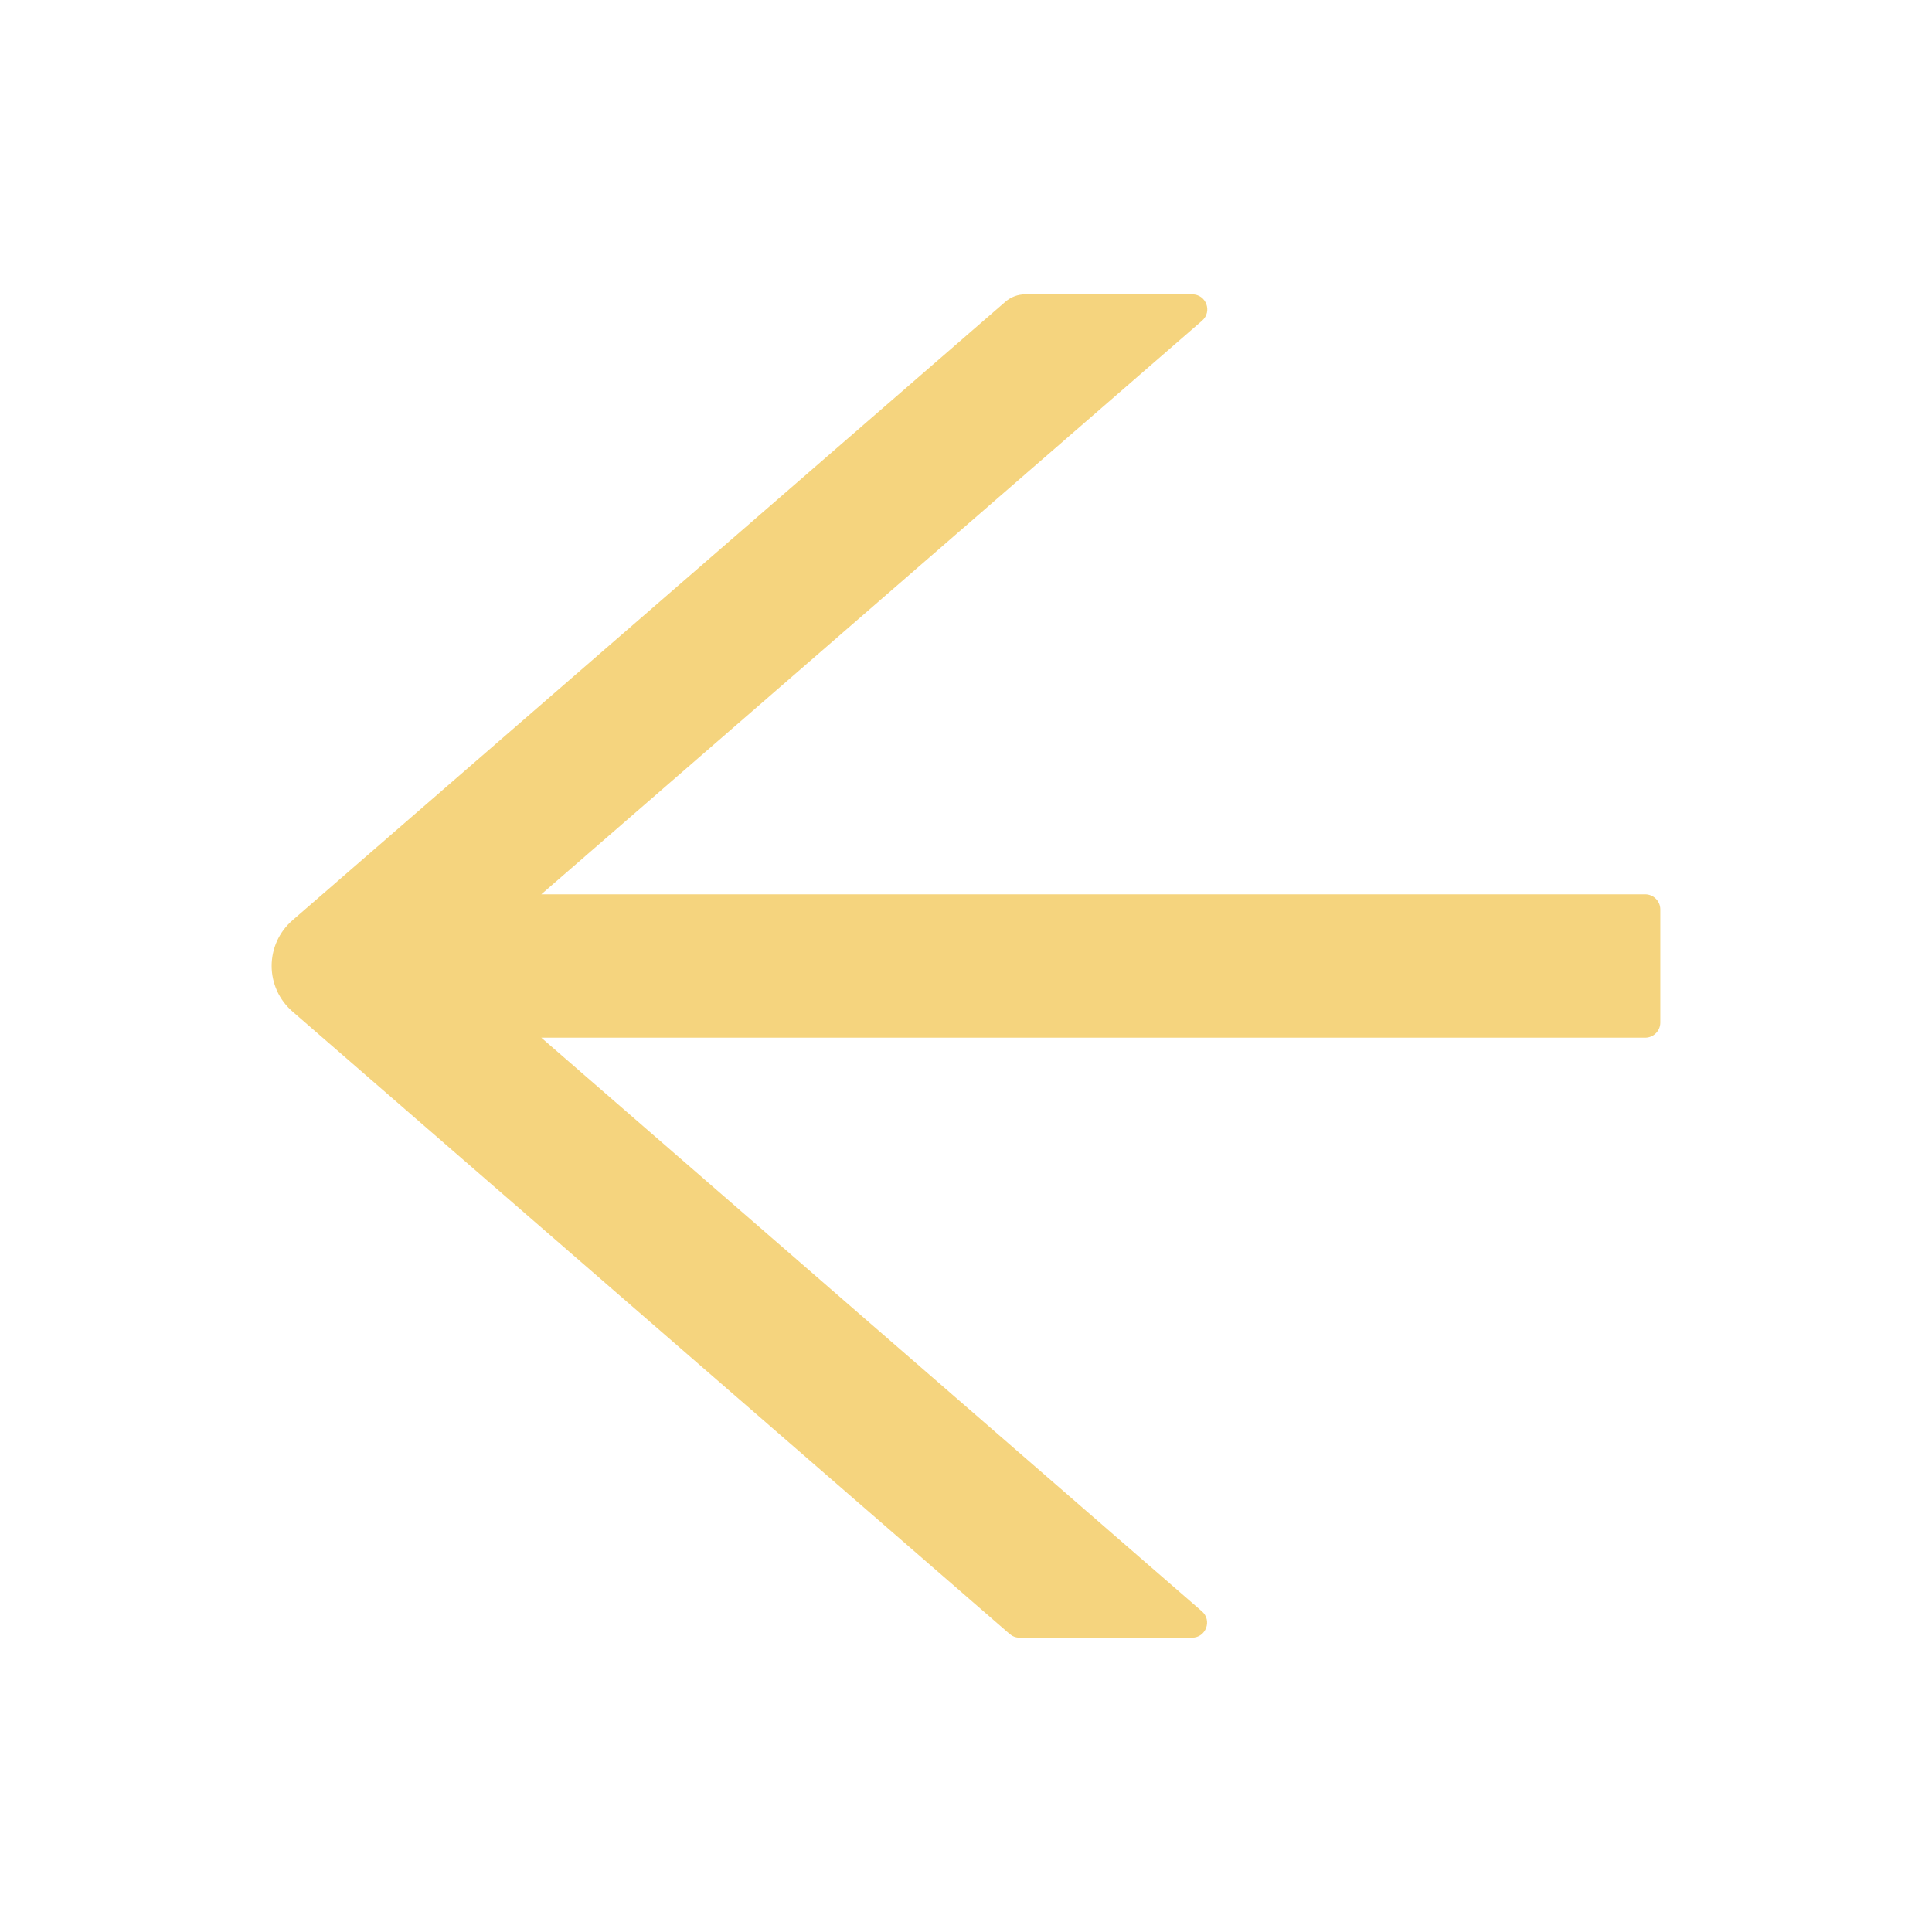
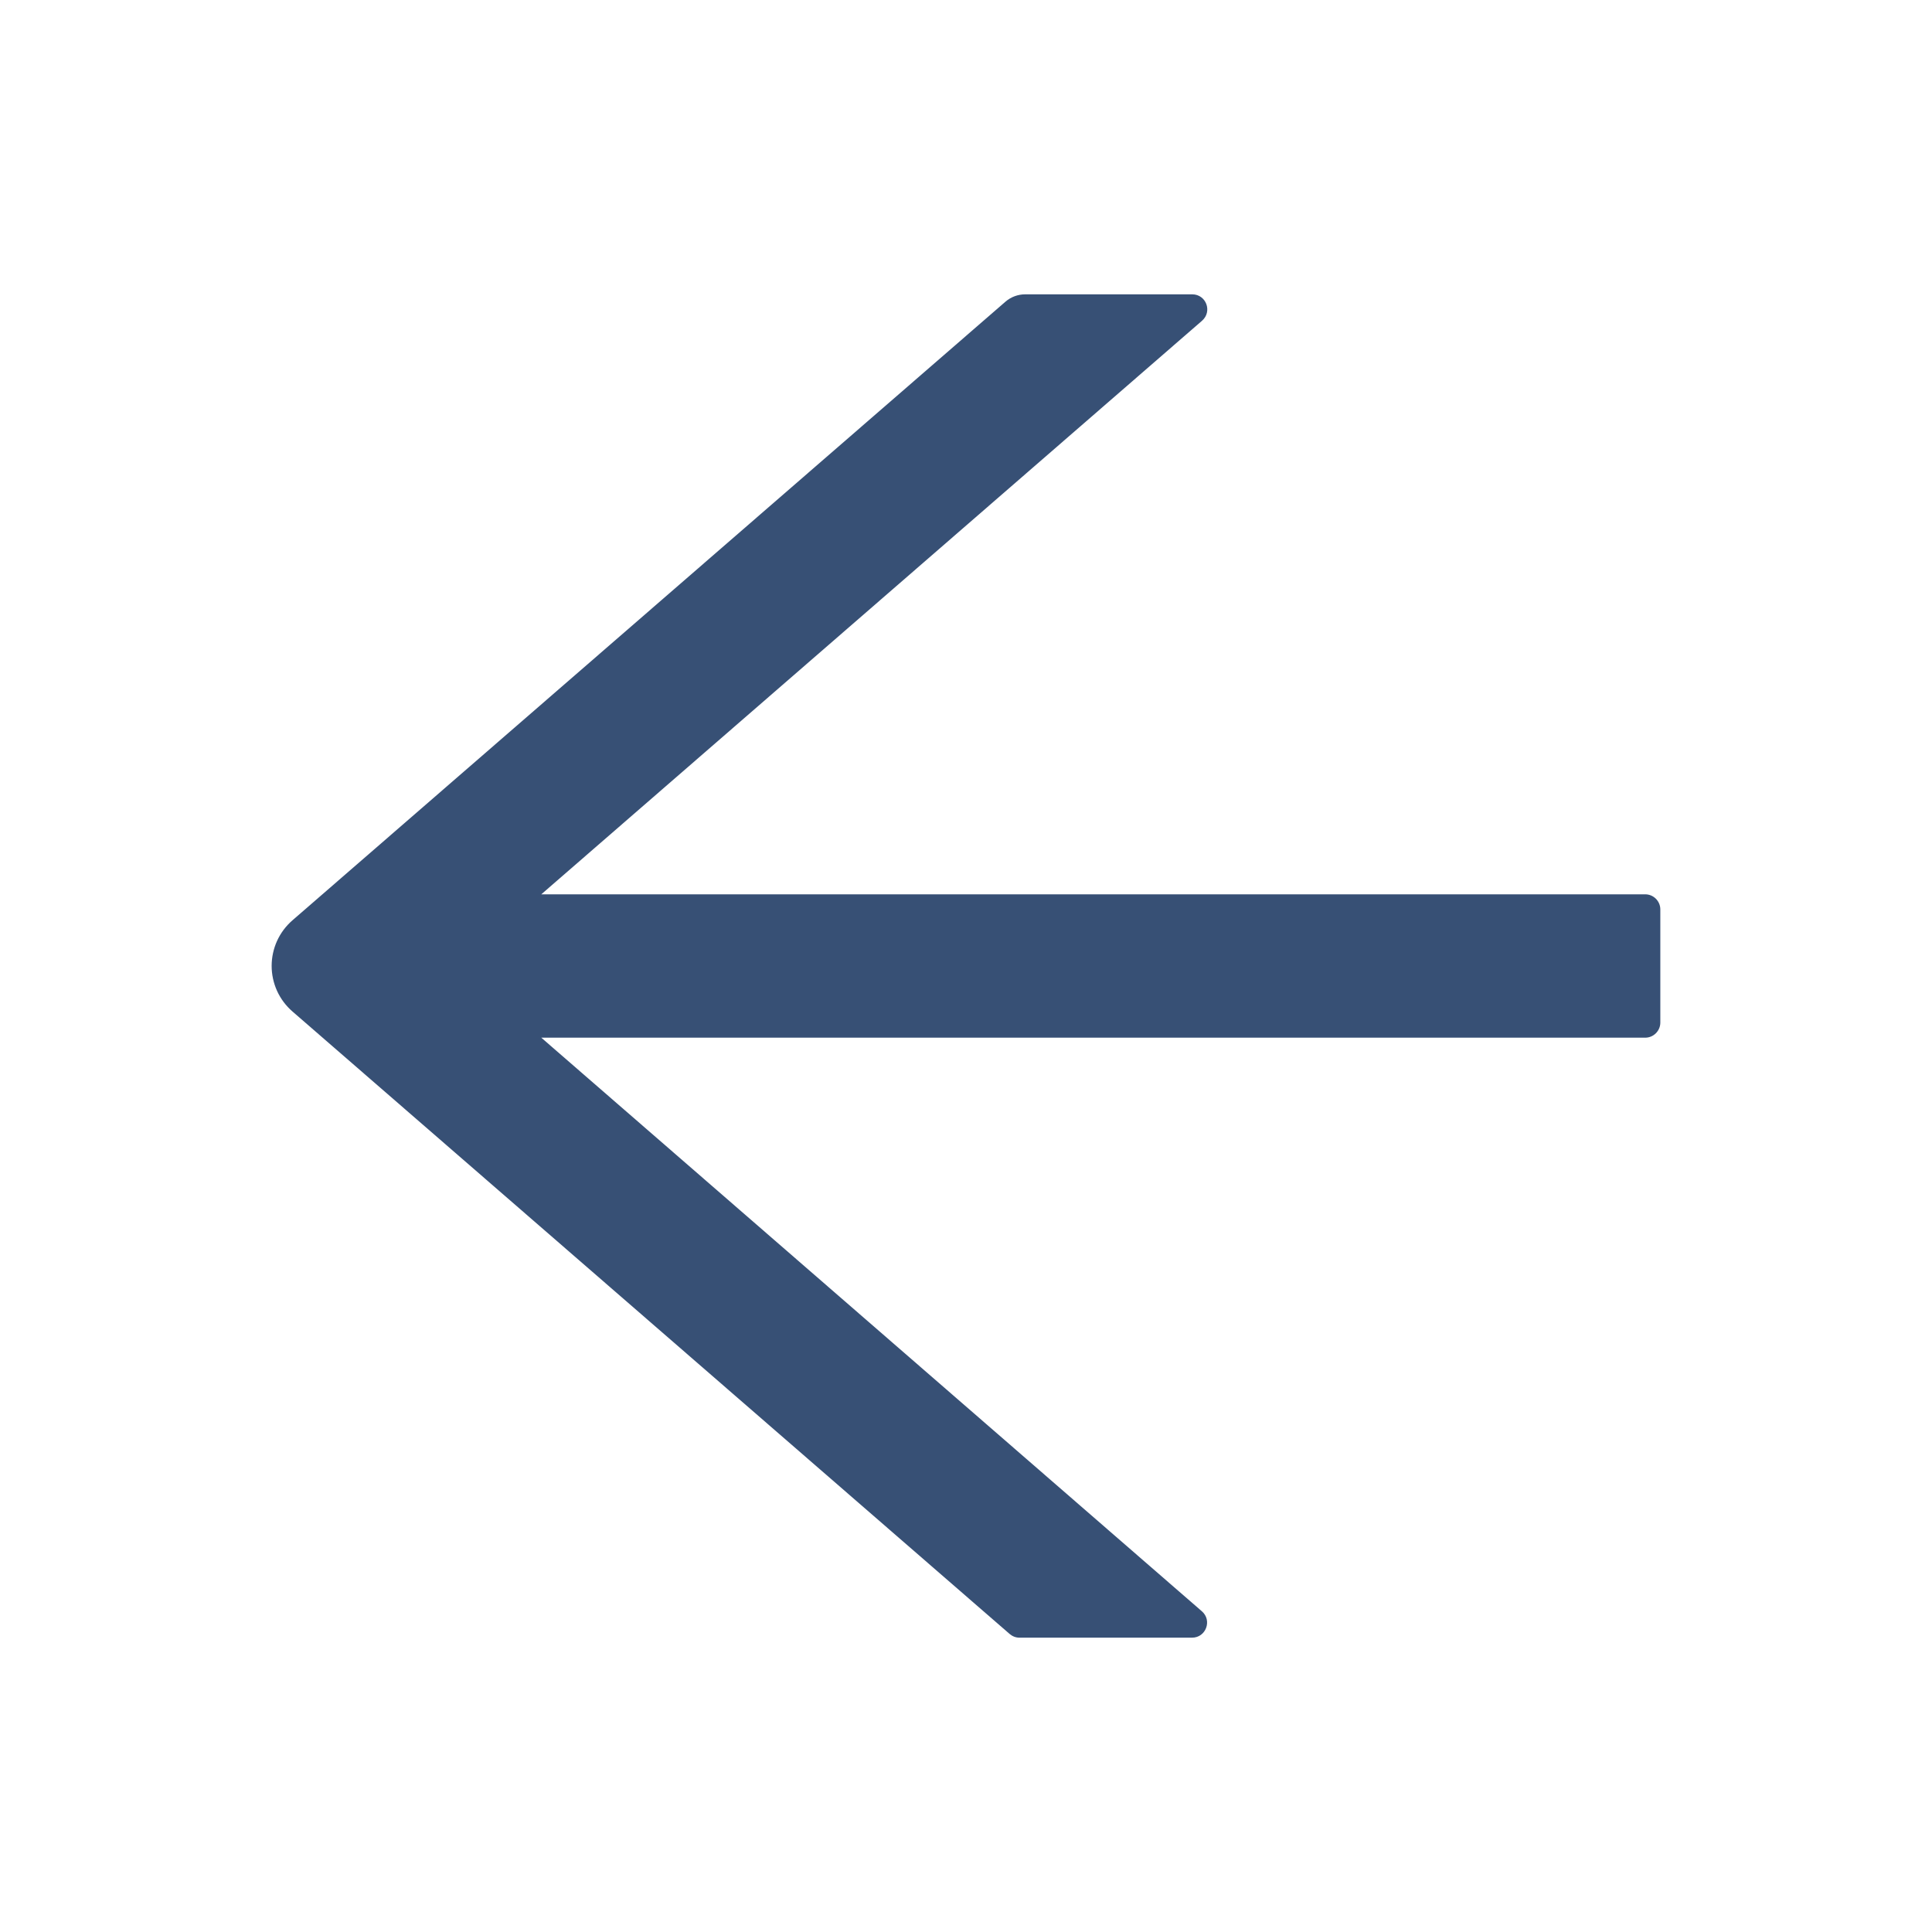
<svg xmlns="http://www.w3.org/2000/svg" width="40" height="40" viewBox="0 0 58 58" fill="none">
-   <path d="M49.391 26.848H16.25L36.086 9.629C36.403 9.351 36.21 8.836 35.791 8.836H30.779C30.558 8.836 30.348 8.915 30.184 9.057L8.779 27.629C8.583 27.799 8.426 28.009 8.318 28.245C8.211 28.481 8.155 28.738 8.155 28.997C8.155 29.257 8.211 29.513 8.318 29.749C8.426 29.985 8.583 30.195 8.779 30.365L30.308 49.051C30.393 49.124 30.495 49.164 30.603 49.164H35.786C36.205 49.164 36.397 48.643 36.08 48.371L16.25 31.152H49.391C49.64 31.152 49.844 30.948 49.844 30.699V27.301C49.844 27.052 49.64 26.848 49.391 26.848Z" fill="#F5D47E" />
+   <path d="M49.391 26.848H16.25L36.086 9.629C36.403 9.351 36.21 8.836 35.791 8.836H30.779C30.558 8.836 30.348 8.915 30.184 9.057L8.779 27.629C8.583 27.799 8.426 28.009 8.318 28.245C8.211 28.481 8.155 28.738 8.155 28.997C8.155 29.257 8.211 29.513 8.318 29.749C8.426 29.985 8.583 30.195 8.779 30.365L30.308 49.051C30.393 49.124 30.495 49.164 30.603 49.164H35.786C36.205 49.164 36.397 48.643 36.08 48.371L16.25 31.152H49.391C49.64 31.152 49.844 30.948 49.844 30.699V27.301C49.844 27.052 49.64 26.848 49.391 26.848Z" fill="#375075" />
</svg>
